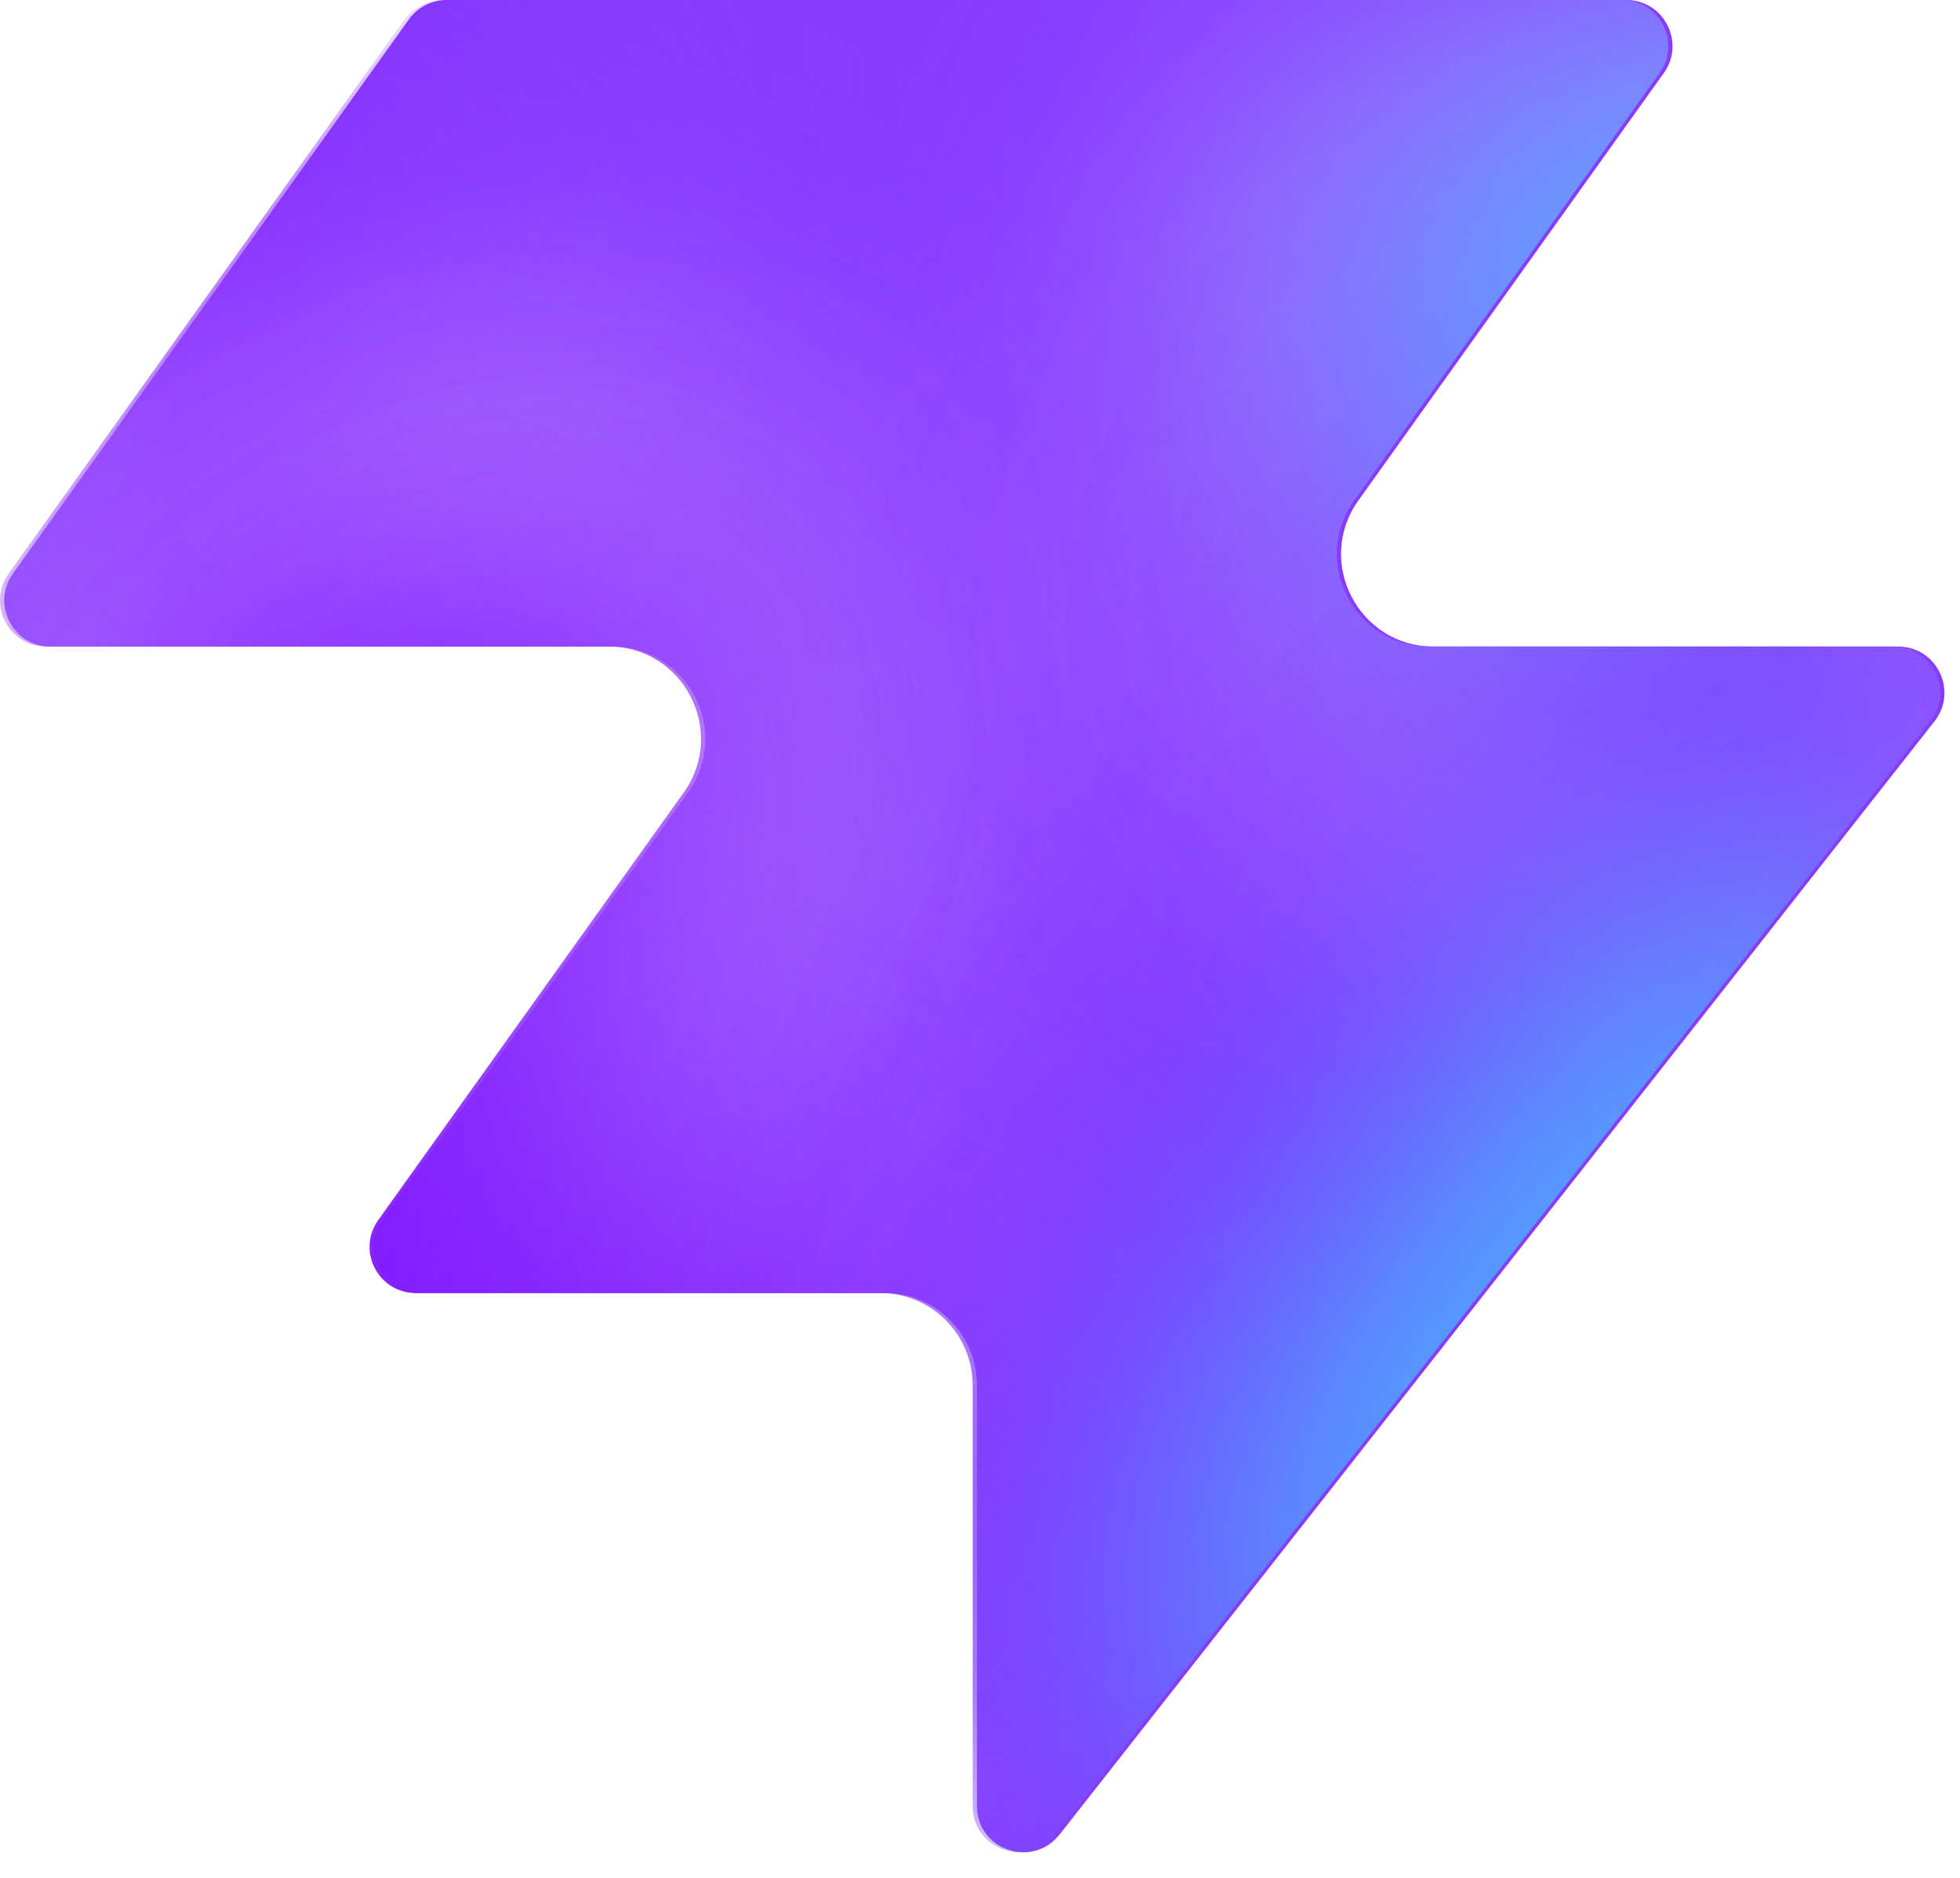
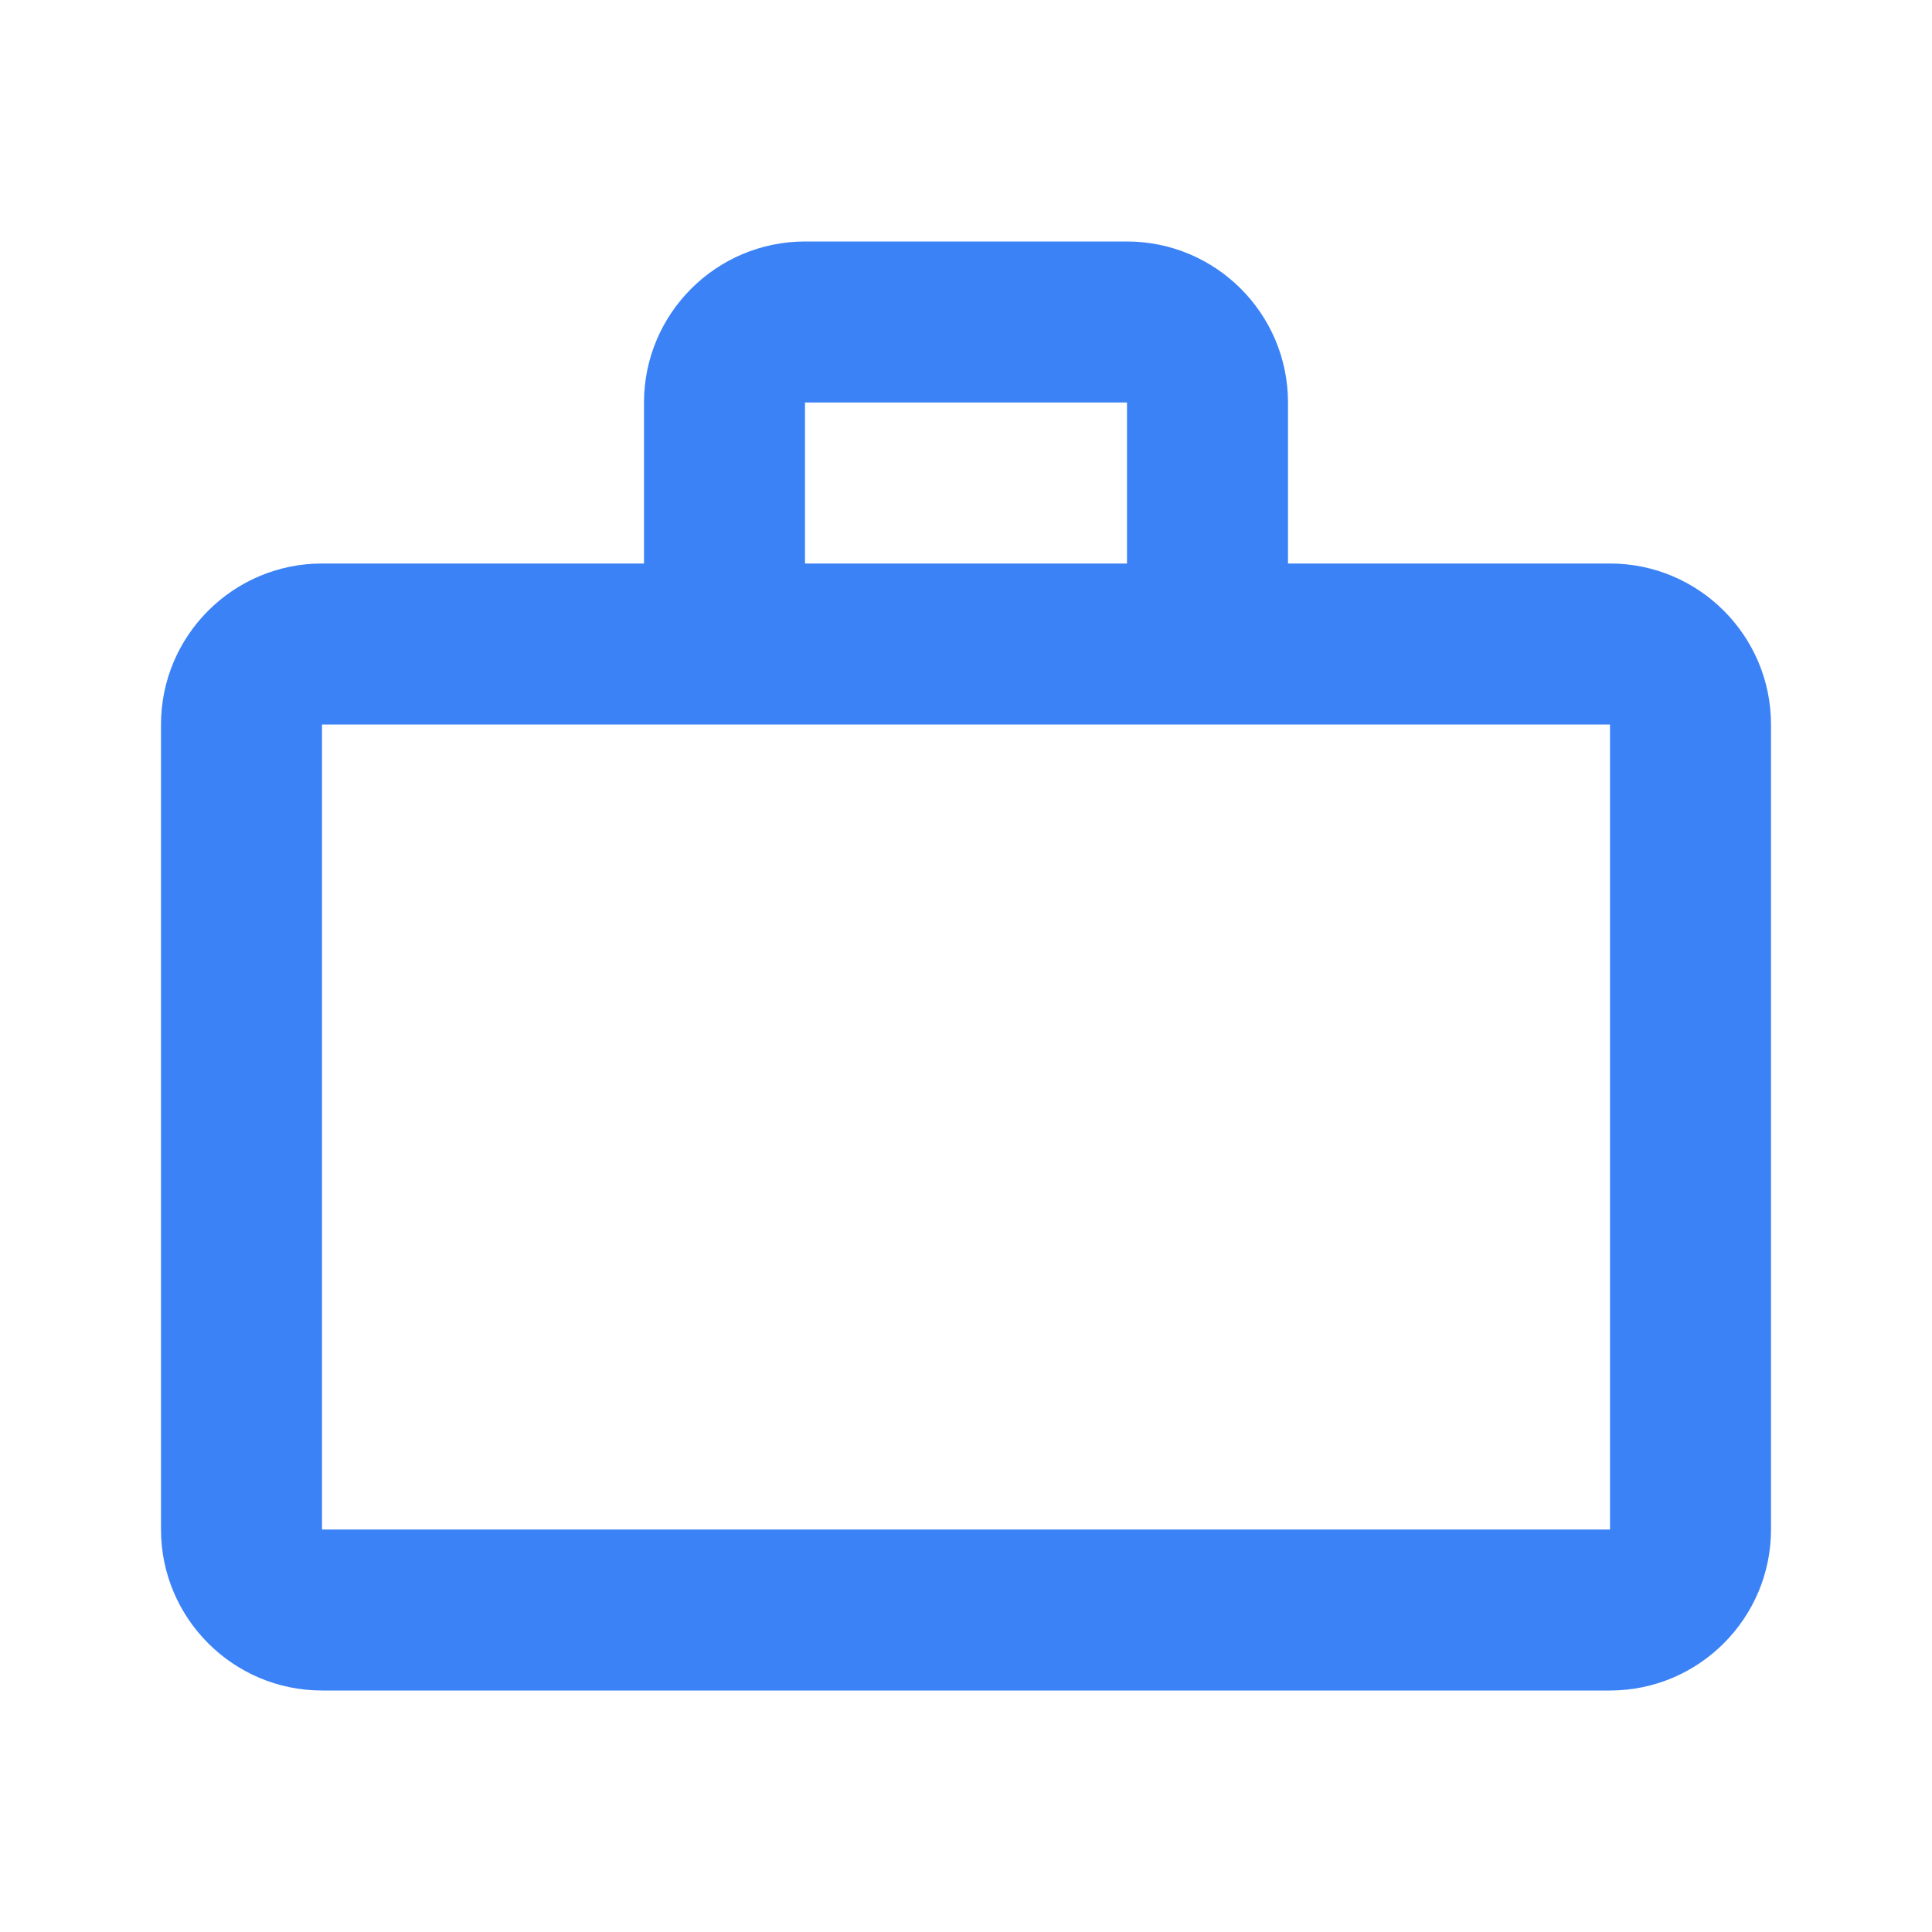
- <svg xmlns="http://www.w3.org/2000/svg" width="48" height="46" fill="none" viewBox="0 0 48 46">
-   <path fill="#863bff" d="M25.946 44.938c-.664.845-2.021.375-2.021-.698V33.937a2.26 2.26 0 0 0-2.262-2.262H10.287c-.92 0-1.456-1.04-.92-1.788l7.48-10.471c1.07-1.497 0-3.578-1.842-3.578H1.237c-.92 0-1.456-1.04-.92-1.788L10.013.474c.214-.297.556-.474.92-.474h28.894c.92 0 1.456 1.04.92 1.788l-7.48 10.471c-1.07 1.498 0 3.579 1.842 3.579h11.377c.943 0 1.473 1.088.89 1.83L25.947 44.94z" style="fill:#863bff;fill:color(display-p3 .525 .23 1);fill-opacity:1" />
-   <mask id="a" width="48" height="46" x="0" y="0" maskUnits="userSpaceOnUse" style="mask-type:alpha">
-     <path fill="#000" d="M25.842 44.938c-.664.844-2.021.375-2.021-.698V33.937a2.26 2.26 0 0 0-2.262-2.262H10.183c-.92 0-1.456-1.04-.92-1.788l7.48-10.471c1.07-1.498 0-3.579-1.842-3.579H1.133c-.92 0-1.456-1.04-.92-1.787L9.91.473c.214-.297.556-.474.92-.474h28.894c.92 0 1.456 1.04.92 1.788l-7.48 10.471c-1.07 1.498 0 3.578 1.842 3.578h11.377c.943 0 1.473 1.088.89 1.832L25.843 44.94z" style="fill:#000;fill-opacity:1" />
-   </mask>
-   <g mask="url(#a)">
-     <g filter="url(#b)">
-       <ellipse cx="5.508" cy="14.704" fill="#ede6ff" rx="5.508" ry="14.704" style="fill:#ede6ff;fill:color(display-p3 .927 .903 1);fill-opacity:1" transform="matrix(.00324 1 1 -.00324 -4.47 31.516)" />
-     </g>
-     <g filter="url(#c)">
-       <ellipse cx="10.399" cy="29.851" fill="#ede6ff" rx="10.399" ry="29.851" style="fill:#ede6ff;fill:color(display-p3 .927 .903 1);fill-opacity:1" transform="matrix(.00324 1 1 -.00324 -39.328 7.883)" />
-     </g>
-     <g filter="url(#d)">
-       <ellipse cx="5.508" cy="30.487" fill="#7e14ff" rx="5.508" ry="30.487" style="fill:#7e14ff;fill:color(display-p3 .492 .077 1);fill-opacity:1" transform="rotate(89.814 -25.913 -14.639)scale(1 -1)" />
-     </g>
-     <g filter="url(#e)">
-       <ellipse cx="5.508" cy="30.599" fill="#7e14ff" rx="5.508" ry="30.599" style="fill:#7e14ff;fill:color(display-p3 .492 .077 1);fill-opacity:1" transform="rotate(89.814 -32.644 -3.334)scale(1 -1)" />
-     </g>
-     <g filter="url(#f)">
-       <ellipse cx="5.508" cy="30.599" fill="#7e14ff" rx="5.508" ry="30.599" style="fill:#7e14ff;fill:color(display-p3 .492 .077 1);fill-opacity:1" transform="matrix(.00324 1 1 -.00324 -34.34 30.47)" />
-     </g>
-     <g filter="url(#g)">
-       <ellipse cx="14.072" cy="22.078" fill="#ede6ff" rx="14.072" ry="22.078" style="fill:#ede6ff;fill:color(display-p3 .927 .903 1);fill-opacity:1" transform="rotate(93.35 24.506 48.493)scale(-1 1)" />
-     </g>
-     <g filter="url(#h)">
-       <ellipse cx="3.47" cy="21.501" fill="#7e14ff" rx="3.47" ry="21.501" style="fill:#7e14ff;fill:color(display-p3 .492 .077 1);fill-opacity:1" transform="rotate(89.009 28.708 47.59)scale(-1 1)" />
-     </g>
-     <g filter="url(#i)">
-       <ellipse cx="3.47" cy="21.501" fill="#7e14ff" rx="3.47" ry="21.501" style="fill:#7e14ff;fill:color(display-p3 .492 .077 1);fill-opacity:1" transform="rotate(89.009 28.708 47.59)scale(-1 1)" />
-     </g>
-     <g filter="url(#j)">
-       <ellipse cx=".387" cy="8.972" fill="#7e14ff" rx="4.407" ry="29.108" style="fill:#7e14ff;fill:color(display-p3 .492 .077 1);fill-opacity:1" transform="rotate(39.51 .387 8.972)" />
-     </g>
-     <g filter="url(#k)">
-       <ellipse cx="47.523" cy="-6.092" fill="#7e14ff" rx="4.407" ry="29.108" style="fill:#7e14ff;fill:color(display-p3 .492 .077 1);fill-opacity:1" transform="rotate(37.892 47.523 -6.092)" />
-     </g>
-     <g filter="url(#l)">
-       <ellipse cx="41.412" cy="6.333" fill="#47bfff" rx="5.971" ry="9.665" style="fill:#47bfff;fill:color(display-p3 .28 .748 1);fill-opacity:1" transform="rotate(37.892 41.412 6.333)" />
-     </g>
-     <g filter="url(#m)">
-       <ellipse cx="-1.879" cy="38.332" fill="#7e14ff" rx="4.407" ry="29.108" style="fill:#7e14ff;fill:color(display-p3 .492 .077 1);fill-opacity:1" transform="rotate(37.892 -1.88 38.332)" />
-     </g>
-     <g filter="url(#n)">
-       <ellipse cx="-1.879" cy="38.332" fill="#7e14ff" rx="4.407" ry="29.108" style="fill:#7e14ff;fill:color(display-p3 .492 .077 1);fill-opacity:1" transform="rotate(37.892 -1.88 38.332)" />
-     </g>
-     <g filter="url(#o)">
-       <ellipse cx="35.651" cy="29.907" fill="#7e14ff" rx="4.407" ry="29.108" style="fill:#7e14ff;fill:color(display-p3 .492 .077 1);fill-opacity:1" transform="rotate(37.892 35.651 29.907)" />
-     </g>
-     <g filter="url(#p)">
-       <ellipse cx="38.418" cy="32.4" fill="#47bfff" rx="5.971" ry="15.297" style="fill:#47bfff;fill:color(display-p3 .28 .748 1);fill-opacity:1" transform="rotate(37.892 38.418 32.4)" />
-     </g>
-   </g>
-   <defs>
-     <filter id="b" width="60.045" height="41.654" x="-19.77" y="16.149" color-interpolation-filters="sRGB" filterUnits="userSpaceOnUse">
-       <feFlood flood-opacity="0" result="BackgroundImageFix" />
-       <feBlend in="SourceGraphic" in2="BackgroundImageFix" result="shape" />
-       <feGaussianBlur result="effect1_foregroundBlur_2002_17158" stdDeviation="7.659" />
-     </filter>
-     <filter id="c" width="90.34" height="51.437" x="-54.613" y="-7.533" color-interpolation-filters="sRGB" filterUnits="userSpaceOnUse">
-       <feFlood flood-opacity="0" result="BackgroundImageFix" />
-       <feBlend in="SourceGraphic" in2="BackgroundImageFix" result="shape" />
-       <feGaussianBlur result="effect1_foregroundBlur_2002_17158" stdDeviation="7.659" />
-     </filter>
-     <filter id="d" width="79.355" height="29.4" x="-49.64" y="2.03" color-interpolation-filters="sRGB" filterUnits="userSpaceOnUse">
-       <feFlood flood-opacity="0" result="BackgroundImageFix" />
-       <feBlend in="SourceGraphic" in2="BackgroundImageFix" result="shape" />
-       <feGaussianBlur result="effect1_foregroundBlur_2002_17158" stdDeviation="4.596" />
-     </filter>
-     <filter id="e" width="79.579" height="29.4" x="-45.045" y="20.029" color-interpolation-filters="sRGB" filterUnits="userSpaceOnUse">
-       <feFlood flood-opacity="0" result="BackgroundImageFix" />
-       <feBlend in="SourceGraphic" in2="BackgroundImageFix" result="shape" />
-       <feGaussianBlur result="effect1_foregroundBlur_2002_17158" stdDeviation="4.596" />
-     </filter>
-     <filter id="f" width="79.579" height="29.4" x="-43.513" y="21.178" color-interpolation-filters="sRGB" filterUnits="userSpaceOnUse">
-       <feFlood flood-opacity="0" result="BackgroundImageFix" />
-       <feBlend in="SourceGraphic" in2="BackgroundImageFix" result="shape" />
-       <feGaussianBlur result="effect1_foregroundBlur_2002_17158" stdDeviation="4.596" />
-     </filter>
-     <filter id="g" width="74.749" height="58.852" x="15.756" y="-17.901" color-interpolation-filters="sRGB" filterUnits="userSpaceOnUse">
-       <feFlood flood-opacity="0" result="BackgroundImageFix" />
-       <feBlend in="SourceGraphic" in2="BackgroundImageFix" result="shape" />
-       <feGaussianBlur result="effect1_foregroundBlur_2002_17158" stdDeviation="7.659" />
-     </filter>
-     <filter id="h" width="61.377" height="25.362" x="23.548" y="2.284" color-interpolation-filters="sRGB" filterUnits="userSpaceOnUse">
-       <feFlood flood-opacity="0" result="BackgroundImageFix" />
-       <feBlend in="SourceGraphic" in2="BackgroundImageFix" result="shape" />
-       <feGaussianBlur result="effect1_foregroundBlur_2002_17158" stdDeviation="4.596" />
-     </filter>
-     <filter id="i" width="61.377" height="25.362" x="23.548" y="2.284" color-interpolation-filters="sRGB" filterUnits="userSpaceOnUse">
-       <feFlood flood-opacity="0" result="BackgroundImageFix" />
-       <feBlend in="SourceGraphic" in2="BackgroundImageFix" result="shape" />
-       <feGaussianBlur result="effect1_foregroundBlur_2002_17158" stdDeviation="4.596" />
-     </filter>
-     <filter id="j" width="56.045" height="63.649" x="-27.636" y="-22.853" color-interpolation-filters="sRGB" filterUnits="userSpaceOnUse">
-       <feFlood flood-opacity="0" result="BackgroundImageFix" />
-       <feBlend in="SourceGraphic" in2="BackgroundImageFix" result="shape" />
-       <feGaussianBlur result="effect1_foregroundBlur_2002_17158" stdDeviation="4.596" />
-     </filter>
-     <filter id="k" width="54.814" height="64.646" x="20.116" y="-38.415" color-interpolation-filters="sRGB" filterUnits="userSpaceOnUse">
-       <feFlood flood-opacity="0" result="BackgroundImageFix" />
-       <feBlend in="SourceGraphic" in2="BackgroundImageFix" result="shape" />
-       <feGaussianBlur result="effect1_foregroundBlur_2002_17158" stdDeviation="4.596" />
-     </filter>
-     <filter id="l" width="33.541" height="35.313" x="24.641" y="-11.323" color-interpolation-filters="sRGB" filterUnits="userSpaceOnUse">
-       <feFlood flood-opacity="0" result="BackgroundImageFix" />
-       <feBlend in="SourceGraphic" in2="BackgroundImageFix" result="shape" />
-       <feGaussianBlur result="effect1_foregroundBlur_2002_17158" stdDeviation="4.596" />
-     </filter>
-     <filter id="m" width="54.814" height="64.646" x="-29.286" y="6.009" color-interpolation-filters="sRGB" filterUnits="userSpaceOnUse">
-       <feFlood flood-opacity="0" result="BackgroundImageFix" />
-       <feBlend in="SourceGraphic" in2="BackgroundImageFix" result="shape" />
-       <feGaussianBlur result="effect1_foregroundBlur_2002_17158" stdDeviation="4.596" />
-     </filter>
-     <filter id="n" width="54.814" height="64.646" x="-29.286" y="6.009" color-interpolation-filters="sRGB" filterUnits="userSpaceOnUse">
-       <feFlood flood-opacity="0" result="BackgroundImageFix" />
-       <feBlend in="SourceGraphic" in2="BackgroundImageFix" result="shape" />
-       <feGaussianBlur result="effect1_foregroundBlur_2002_17158" stdDeviation="4.596" />
-     </filter>
-     <filter id="o" width="54.814" height="64.646" x="8.244" y="-2.416" color-interpolation-filters="sRGB" filterUnits="userSpaceOnUse">
-       <feFlood flood-opacity="0" result="BackgroundImageFix" />
-       <feBlend in="SourceGraphic" in2="BackgroundImageFix" result="shape" />
-       <feGaussianBlur result="effect1_foregroundBlur_2002_17158" stdDeviation="4.596" />
-     </filter>
-     <filter id="p" width="39.409" height="43.623" x="18.713" y="10.588" color-interpolation-filters="sRGB" filterUnits="userSpaceOnUse">
-       <feFlood flood-opacity="0" result="BackgroundImageFix" />
-       <feBlend in="SourceGraphic" in2="BackgroundImageFix" result="shape" />
-       <feGaussianBlur result="effect1_foregroundBlur_2002_17158" stdDeviation="4.596" />
-     </filter>
-   </defs>
+ <svg xmlns="http://www.w3.org/2000/svg" viewBox="0 0 24 24" fill="#3b82f6" width="48" height="48">
+   <path d="M20 7h-4V5c0-1.103-.897-2-2-2h-4c-1.103 0-2 .897-2 2v2H4c-1.103 0-2 .897-2 2v10c0 1.103.897 2 2 2h16c1.103 0 2-.897 2-2V9c0-1.103-.897-2-2-2zM10 5h4v2h-4V5zM4 9h16v10H4V9z" />
</svg>
